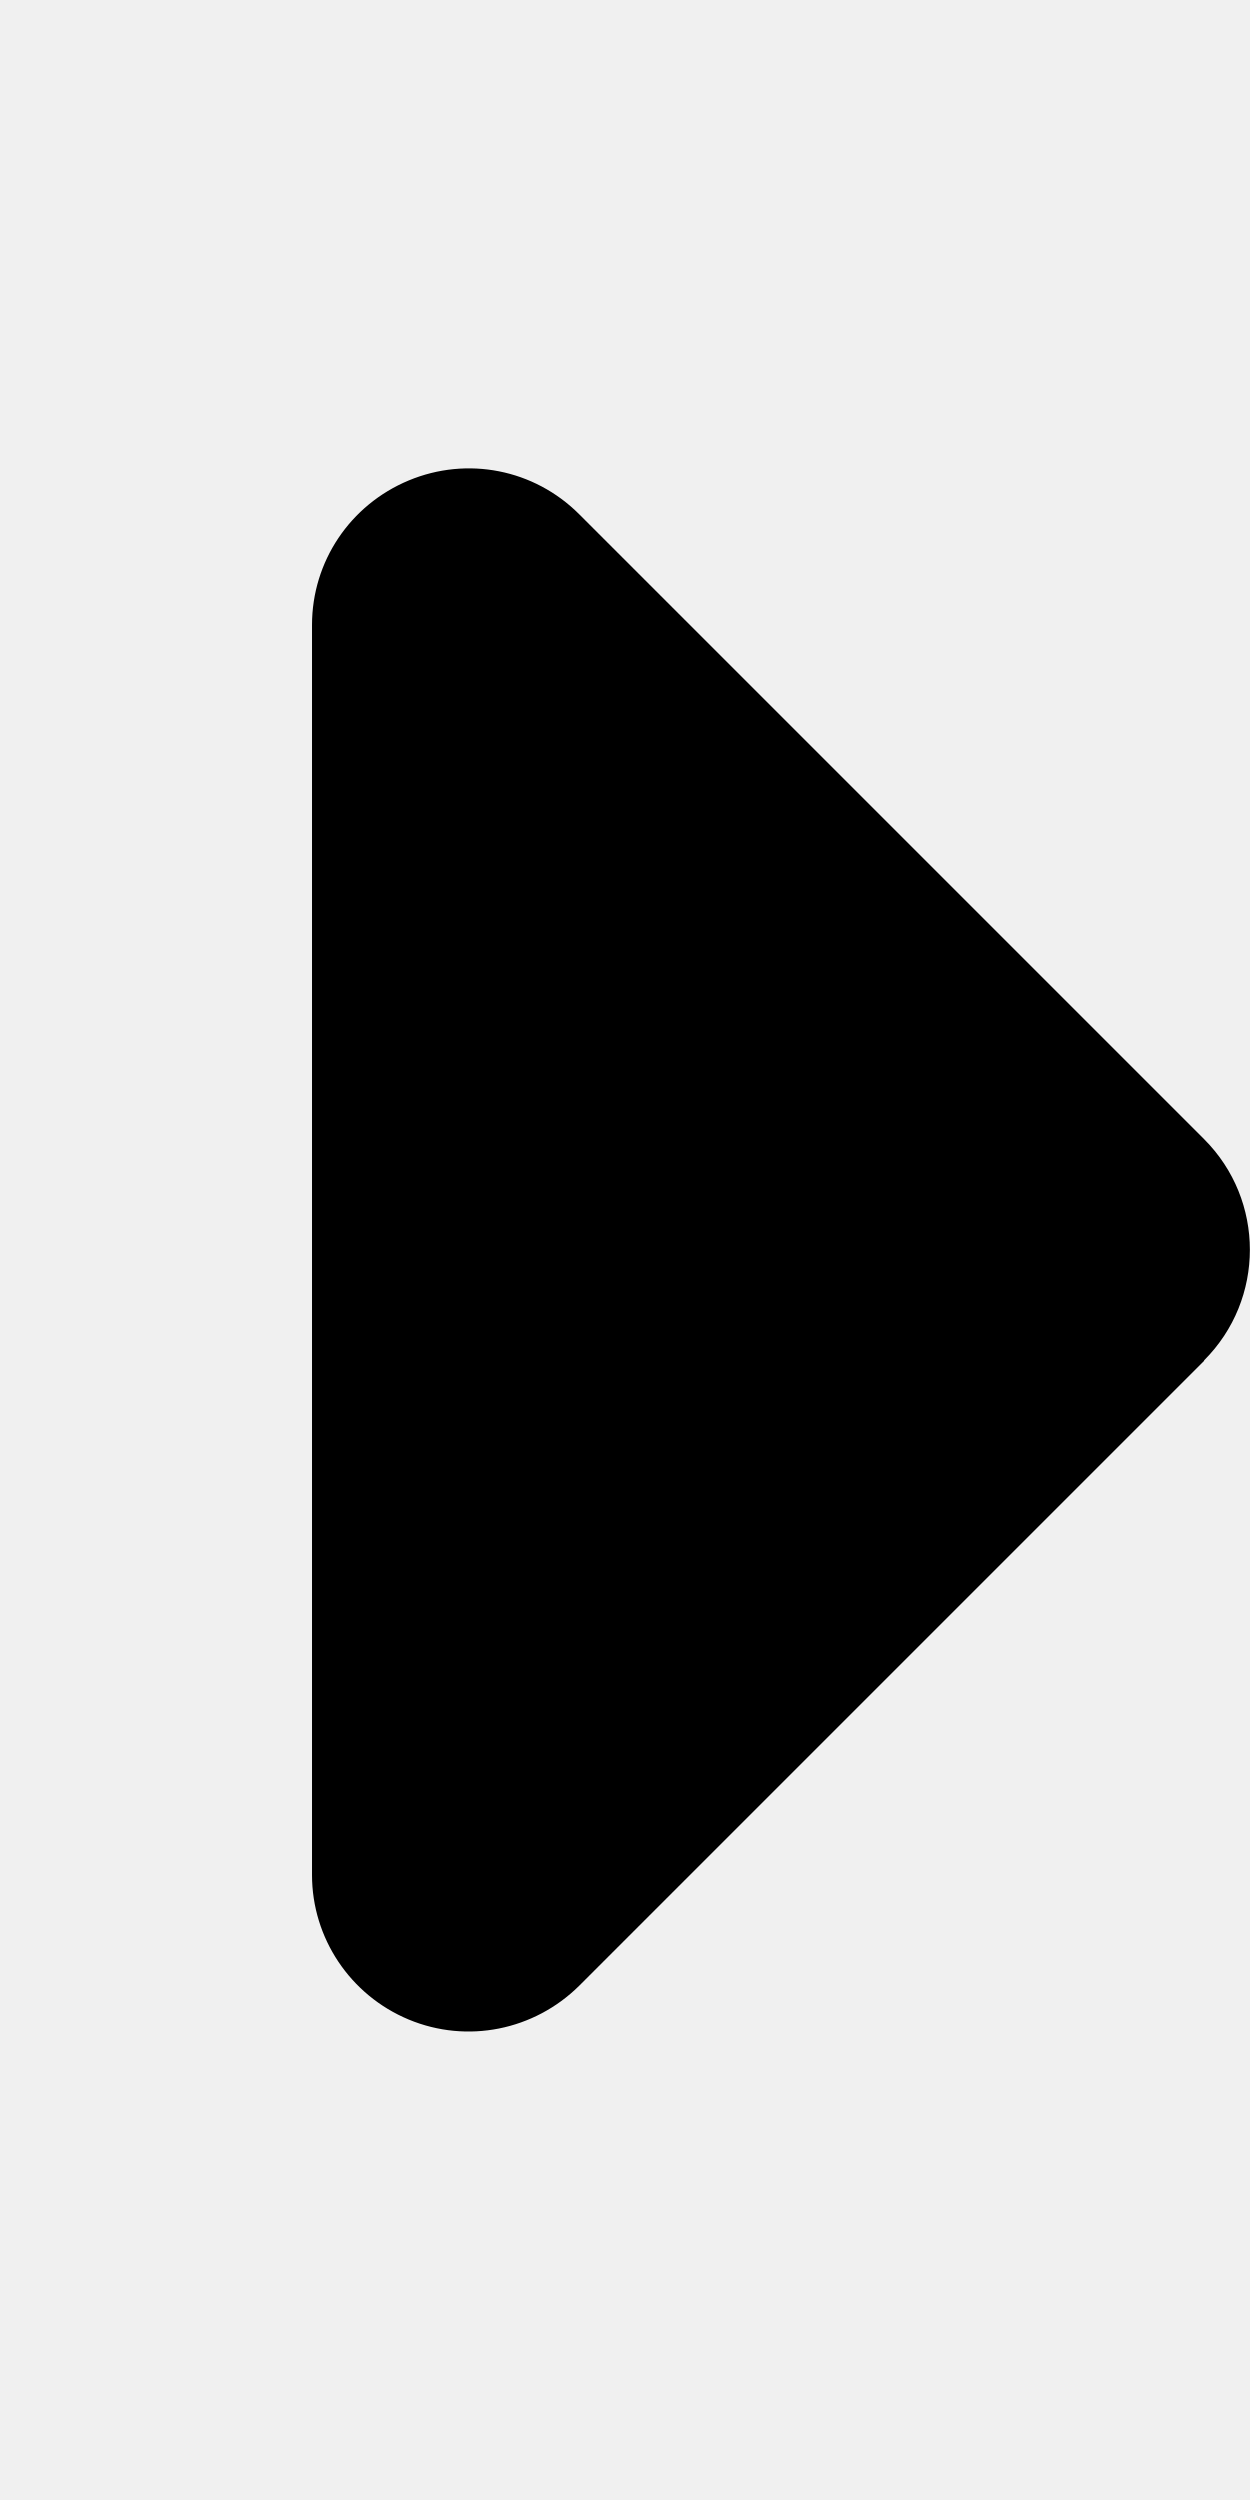
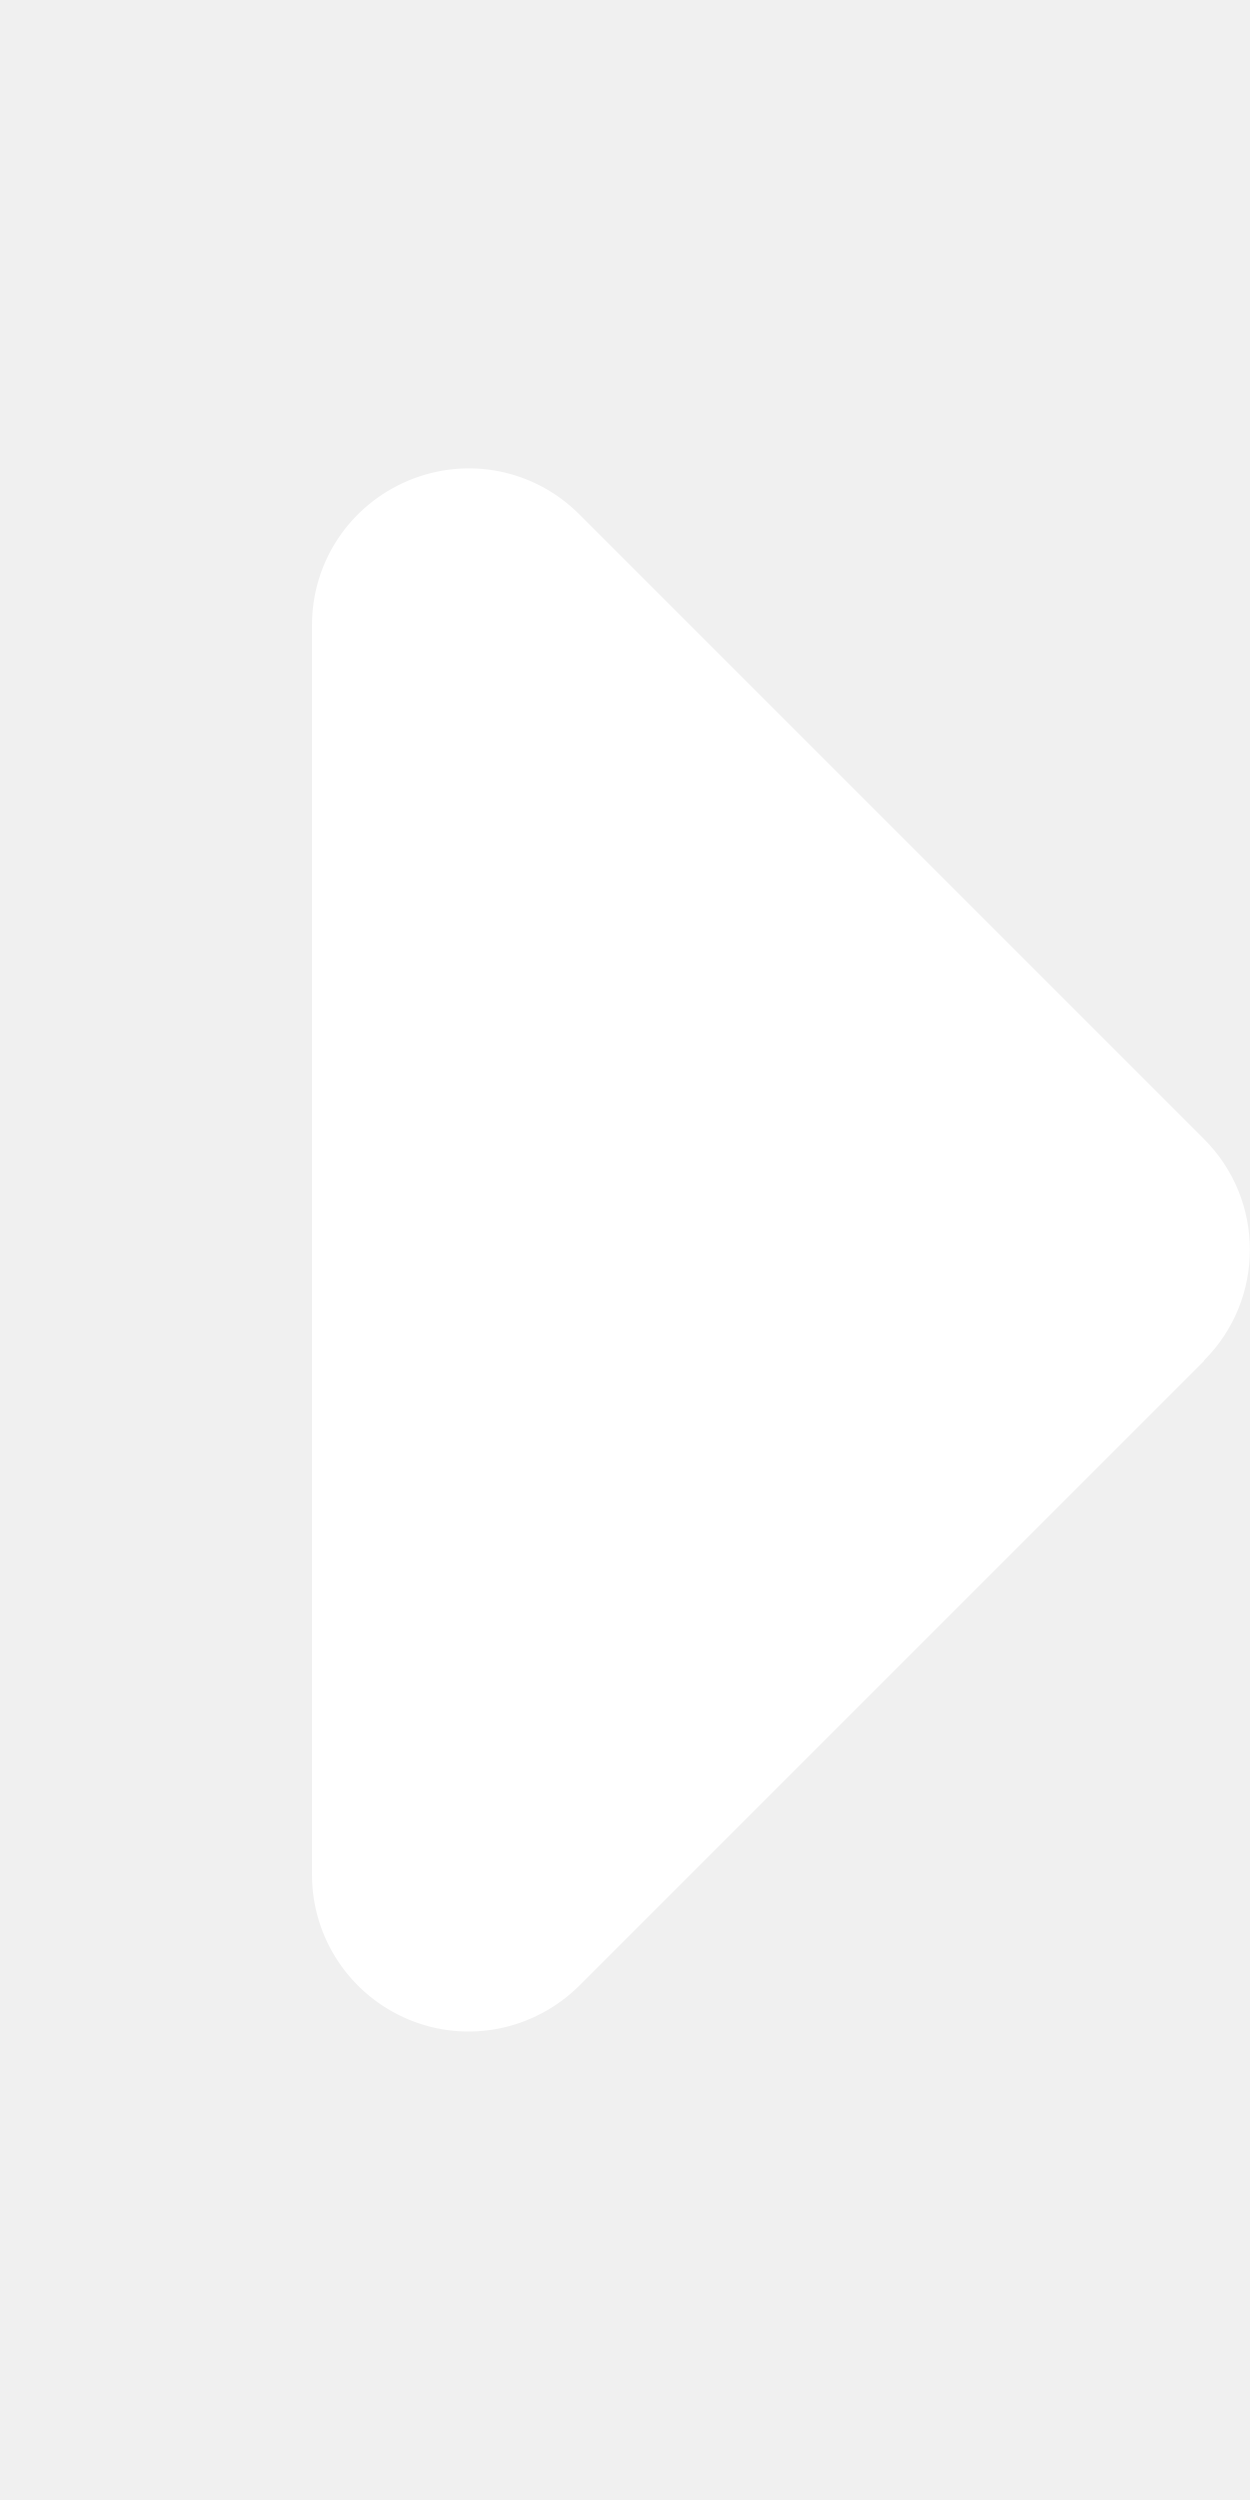
<svg xmlns="http://www.w3.org/2000/svg" viewBox="0 0 256 512">
-   <path d="M246.6 278.6c12.5-12.5 12.5-32.8 0-45.3l-128-128c-9.2-9.2-22.9-11.9-34.9-6.9s-19.8 16.6-19.8 29.6l0 256c0 12.9 7.8 24.6 19.8 29.6s25.7 2.2 34.9-6.9l128-128z" />
+   <path d="M246.6 278.6c12.5-12.5 12.5-32.8 0-45.3l-128-128c-9.2-9.2-22.9-11.9-34.9-6.9s-19.8 16.6-19.8 29.6l0 256c0 12.9 7.8 24.6 19.8 29.6s25.7 2.2 34.9-6.9l128-128z" fill="#fff" />
</svg>
